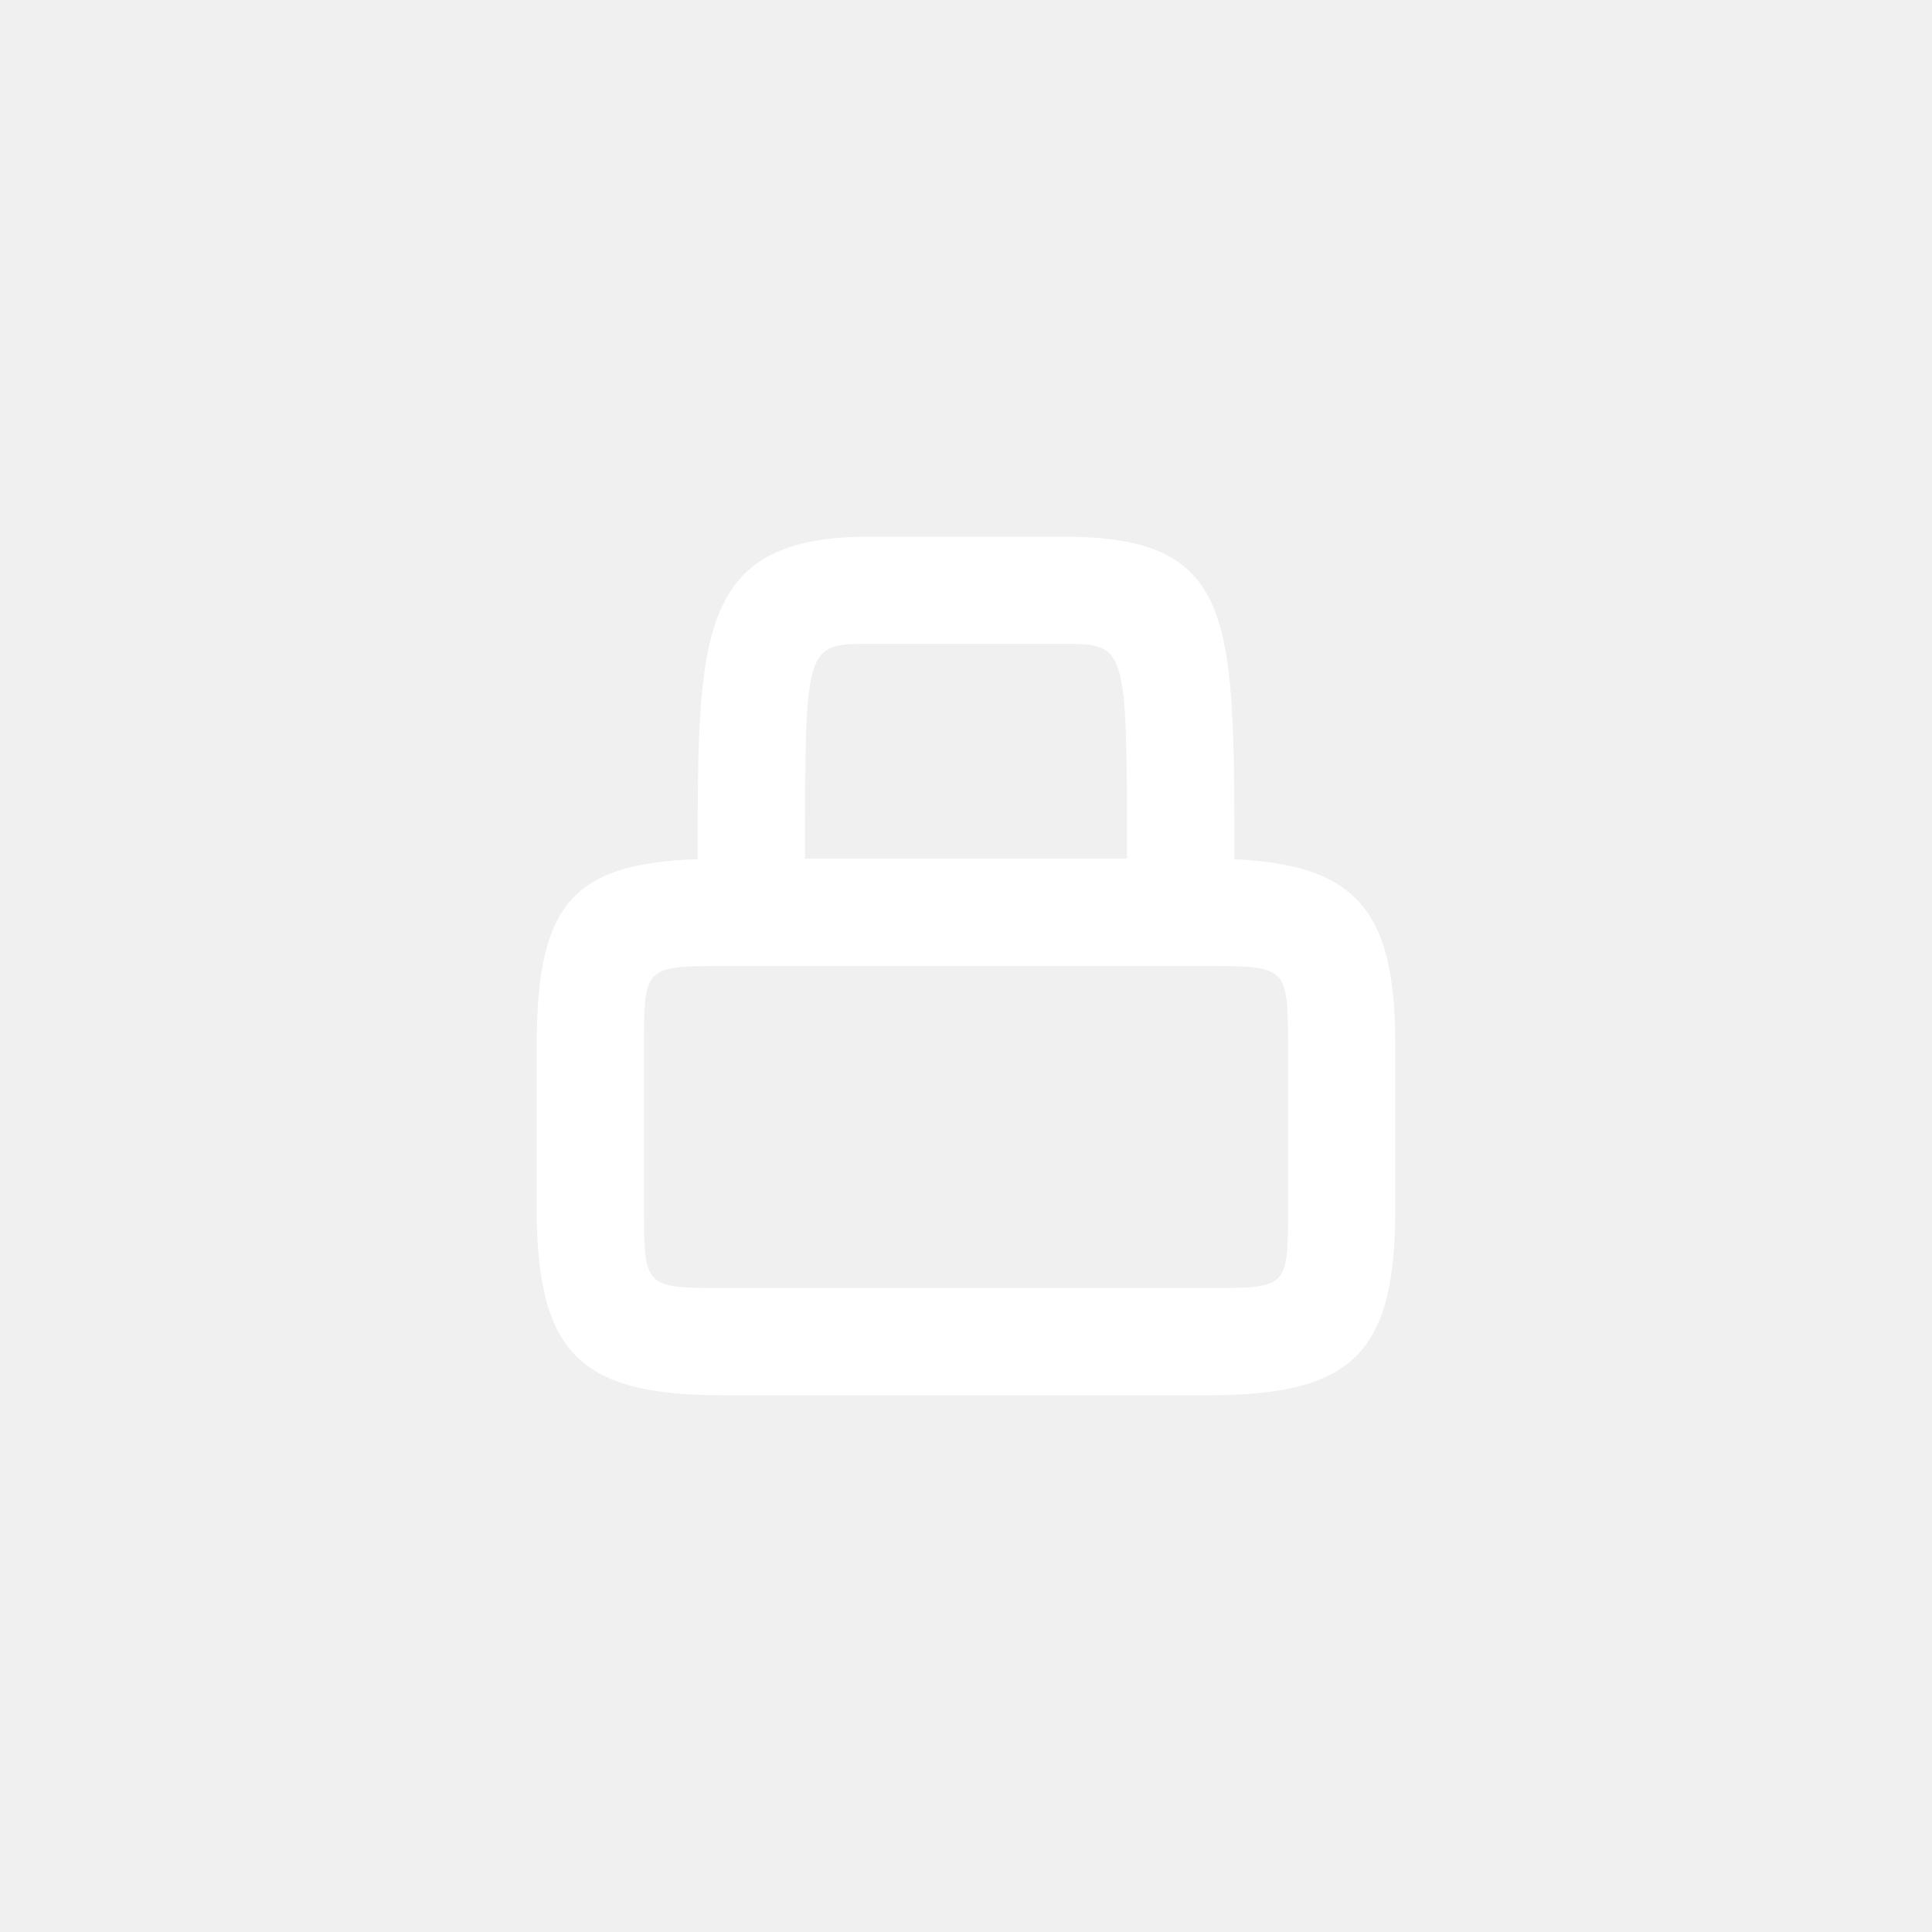
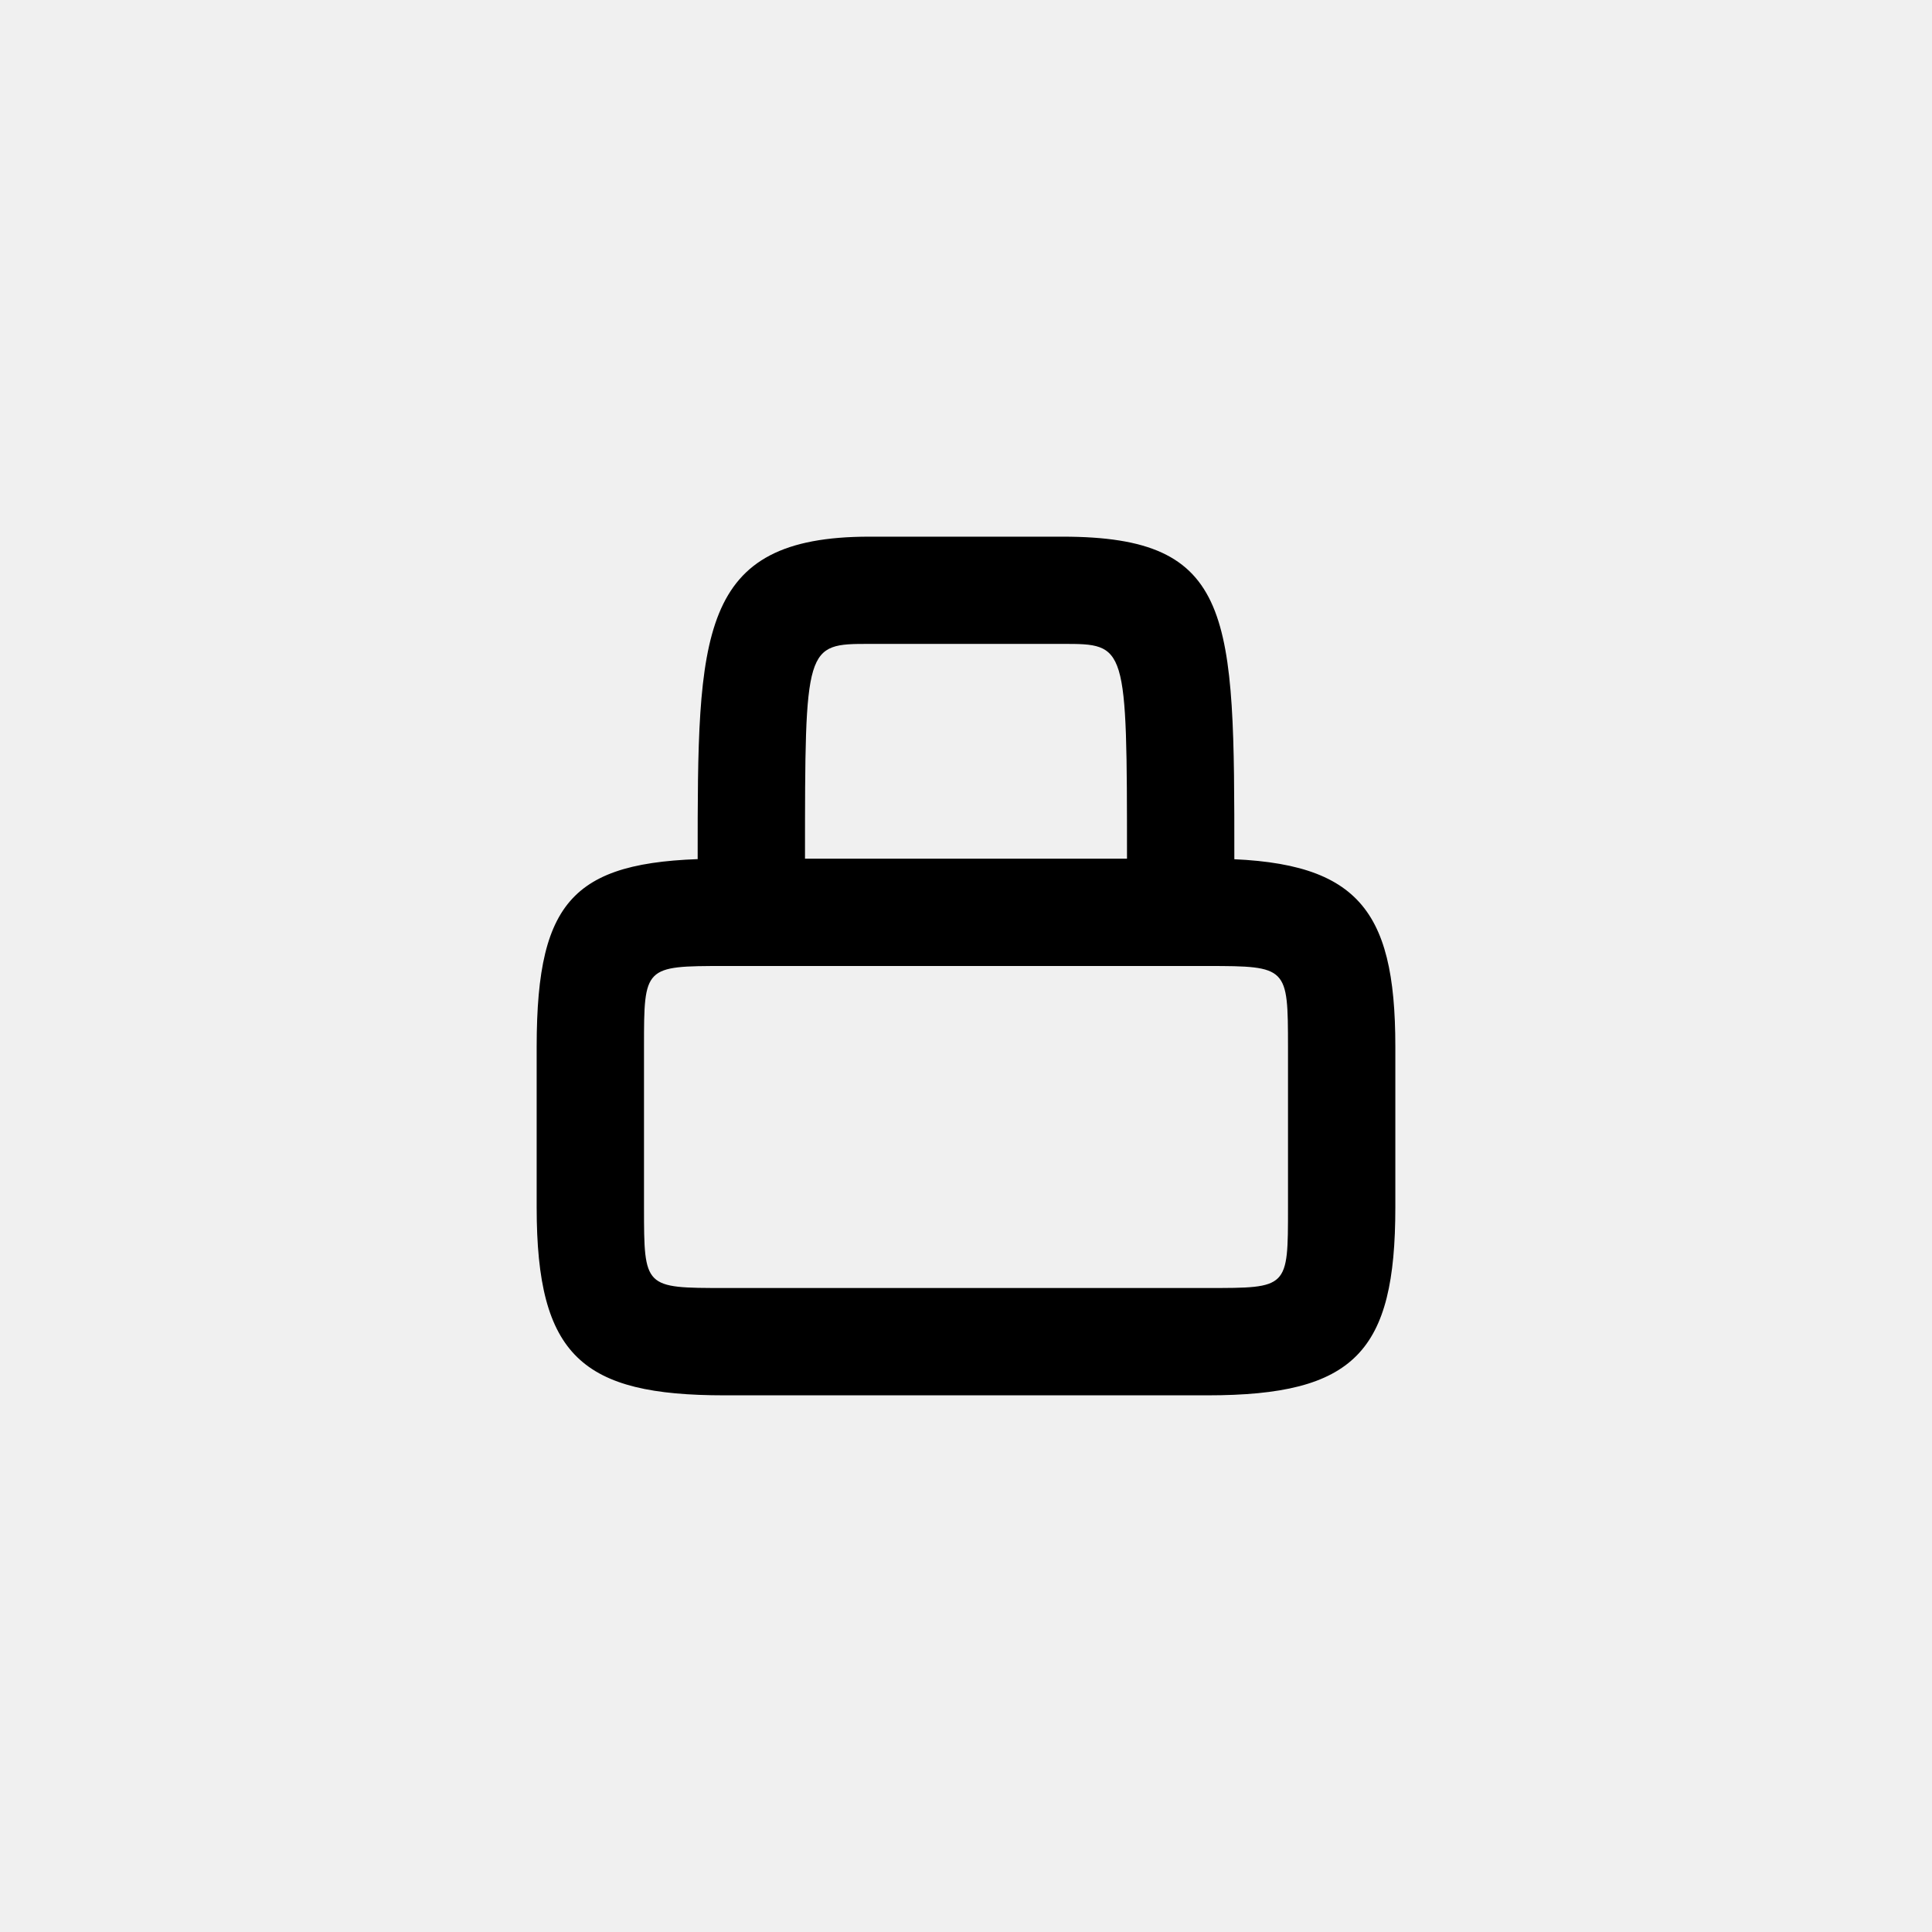
- <svg xmlns="http://www.w3.org/2000/svg" height="36" width="36" viewBox="0 0 36 36">
-   <path fill="#fff" d="m 16.2,10 c -3.203,0 -3.2,1.811 -3.2,5.988 0,1.332 2,1.332 2,0 0,-3.976 0.004,-3.99 1.2,-3.99 h 3.6 c 1.191,0 1.2,-0.003 1.2,4.004 0,1.332 2,1.332 2,0 C 23,11.457 23.003,10 19.8,10 Z m -2.7,6 c -2.766,0 -3.498,0.685 -3.5,3.5 v 3 c 0,2.774 0.852,3.5 3.5,3.5 h 9 c 2.745,0 3.5,-0.809 3.5,-3.5 v -3 C 26,16.869 25.256,16 22.5,16 Z m 0,2 h 9 c 1.495,0 1.498,0.022 1.5,1.5 v 3 c 0,1.509 0.005,1.5 -1.5,1.5 h -9 C 12.004,24 12.001,23.999 12,22.5 v -3 C 12,18.009 12.004,18 13.5,18 Z" />
+ <svg xmlns="http://www.w3.org/2000/svg" viewBox="0 0 36 36">
+   <path d="m 16.2,10 c -3.203,0 -3.2,1.811 -3.2,5.988 0,1.332 2,1.332 2,0 0,-3.976 0.004,-3.99 1.2,-3.99 h 3.6 c 1.191,0 1.2,-0.003 1.2,4.004 0,1.332 2,1.332 2,0 C 23,11.457 23.003,10 19.8,10 Z m -2.7,6 c -2.766,0 -3.498,0.685 -3.5,3.5 v 3 c 0,2.774 0.852,3.5 3.5,3.5 h 9 c 2.745,0 3.5,-0.809 3.5,-3.5 v -3 C 26,16.869 25.256,16 22.5,16 Z m 0,2 h 9 c 1.495,0 1.498,0.022 1.5,1.5 v 3 c 0,1.509 0.005,1.5 -1.5,1.5 h -9 C 12.004,24 12.001,23.999 12,22.5 v -3 C 12,18.009 12.004,18 13.5,18 Z" />
</svg>
